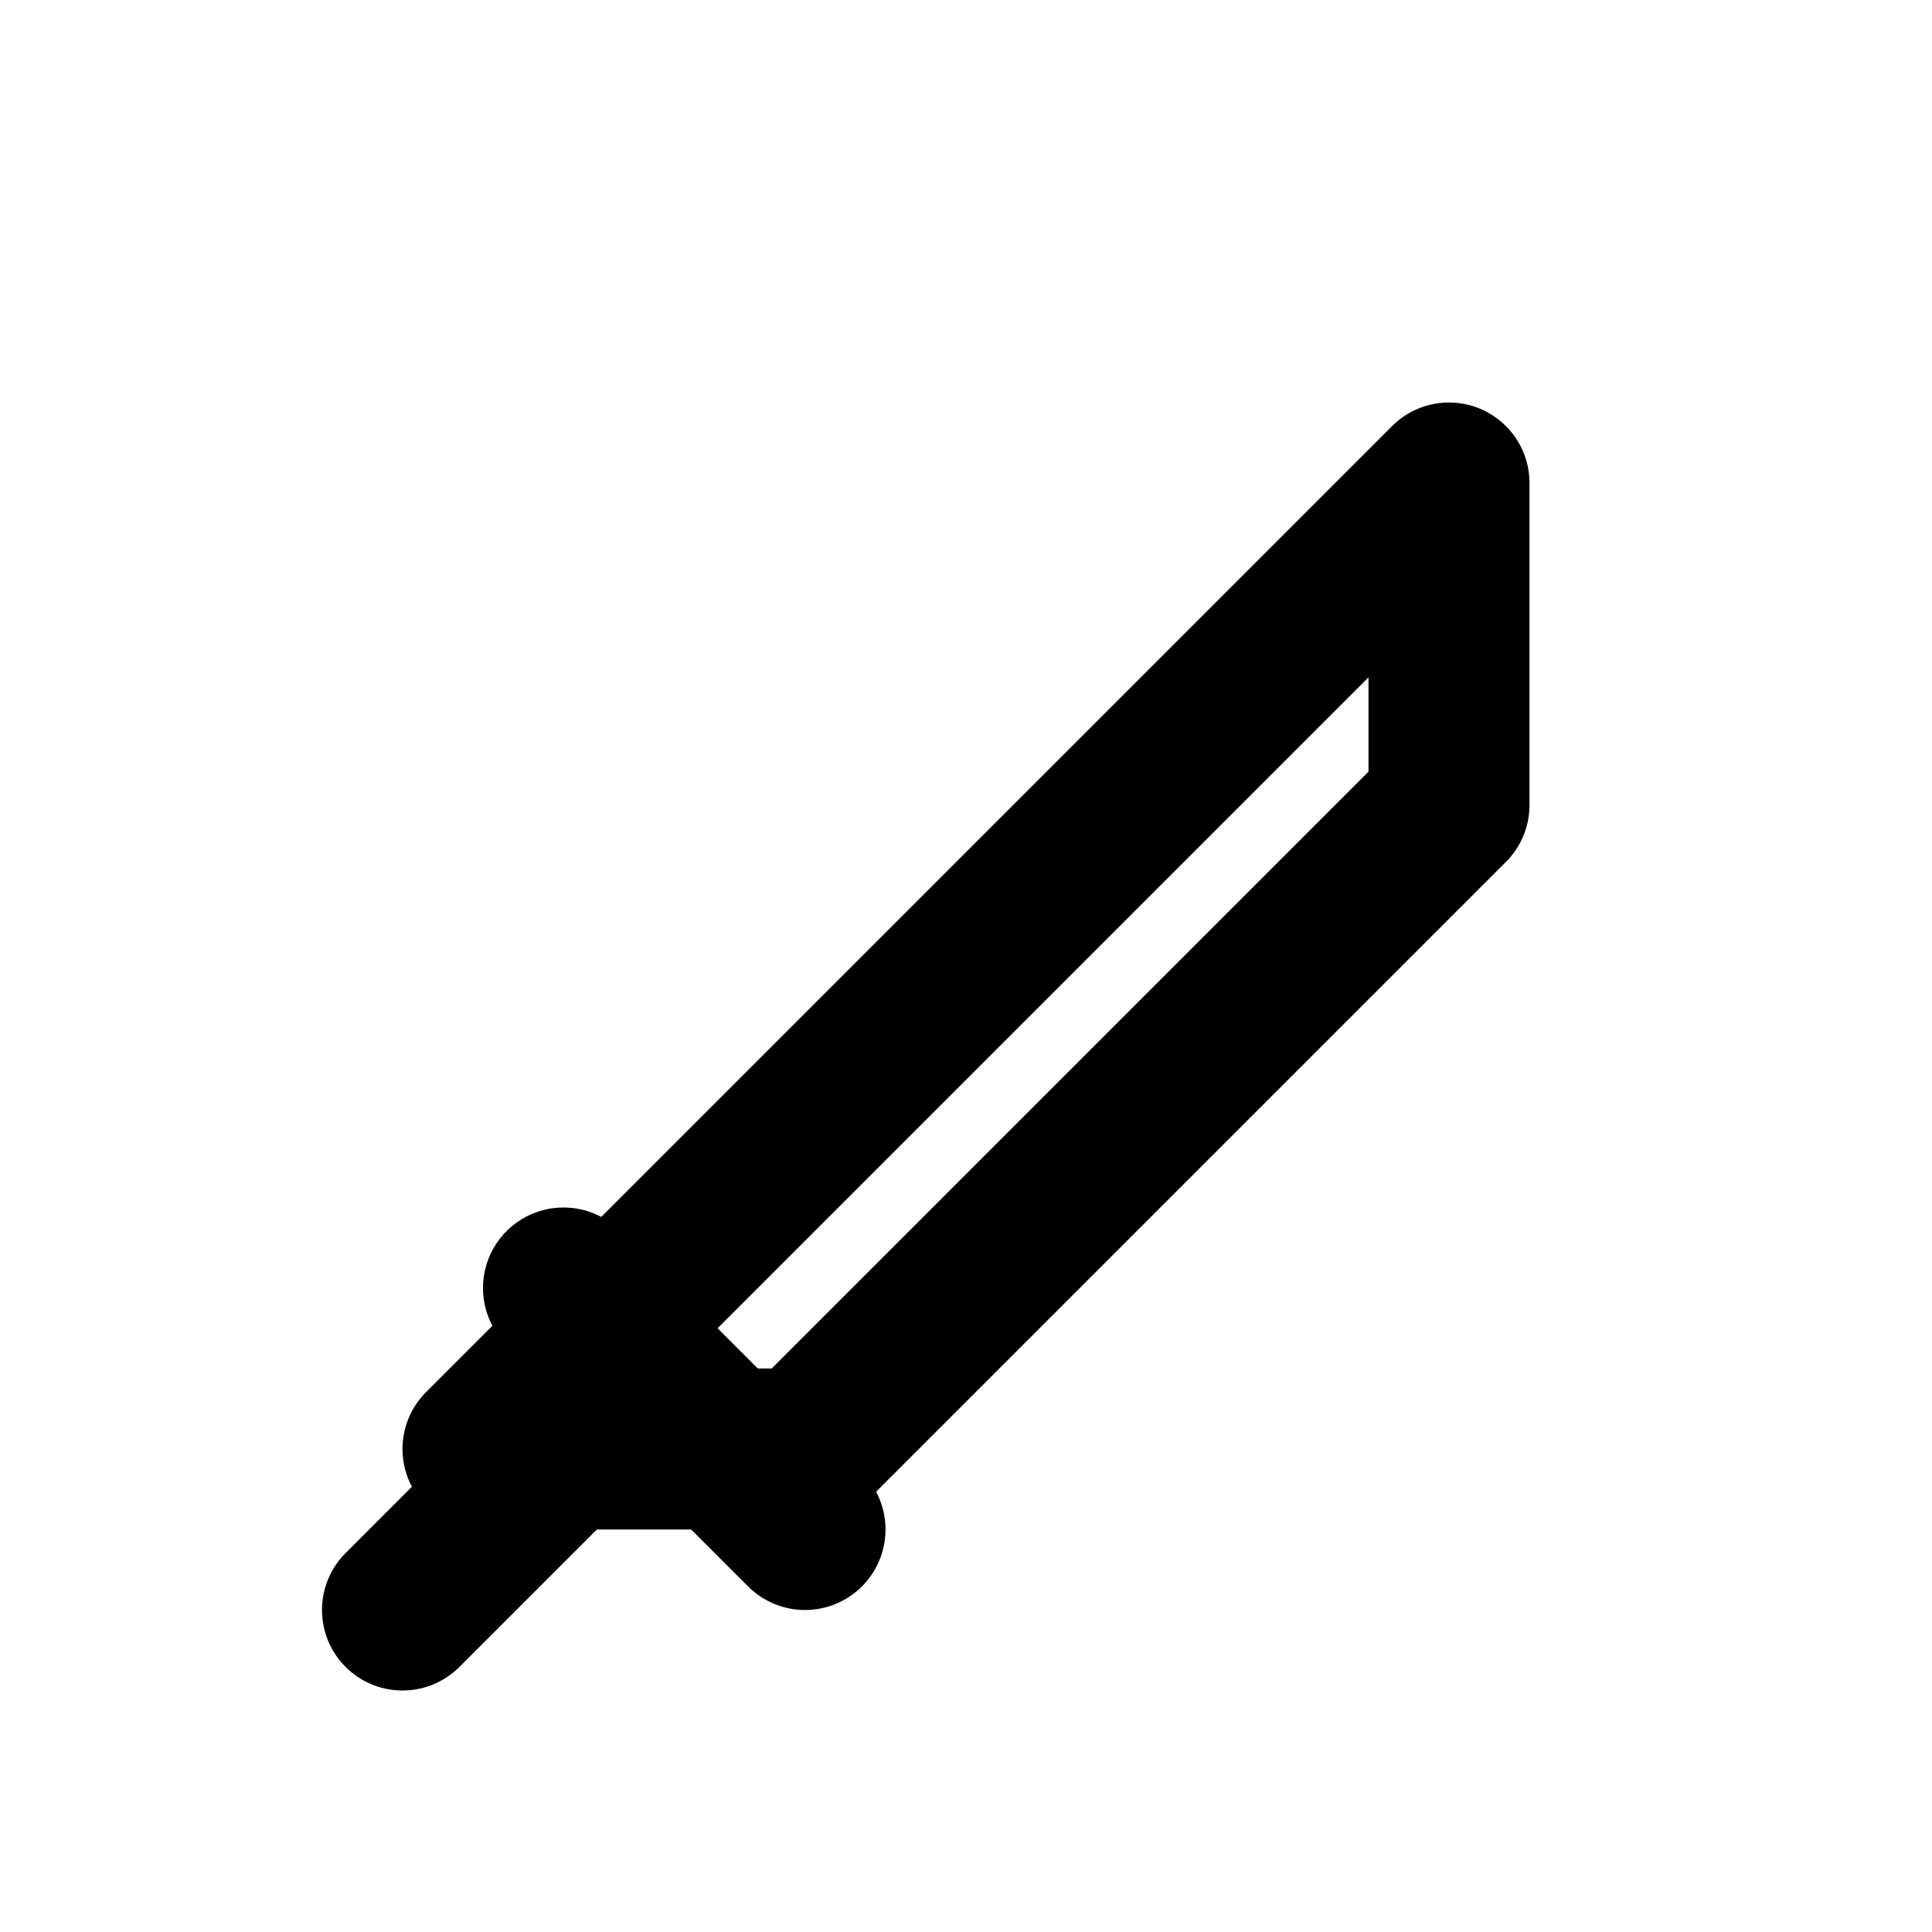
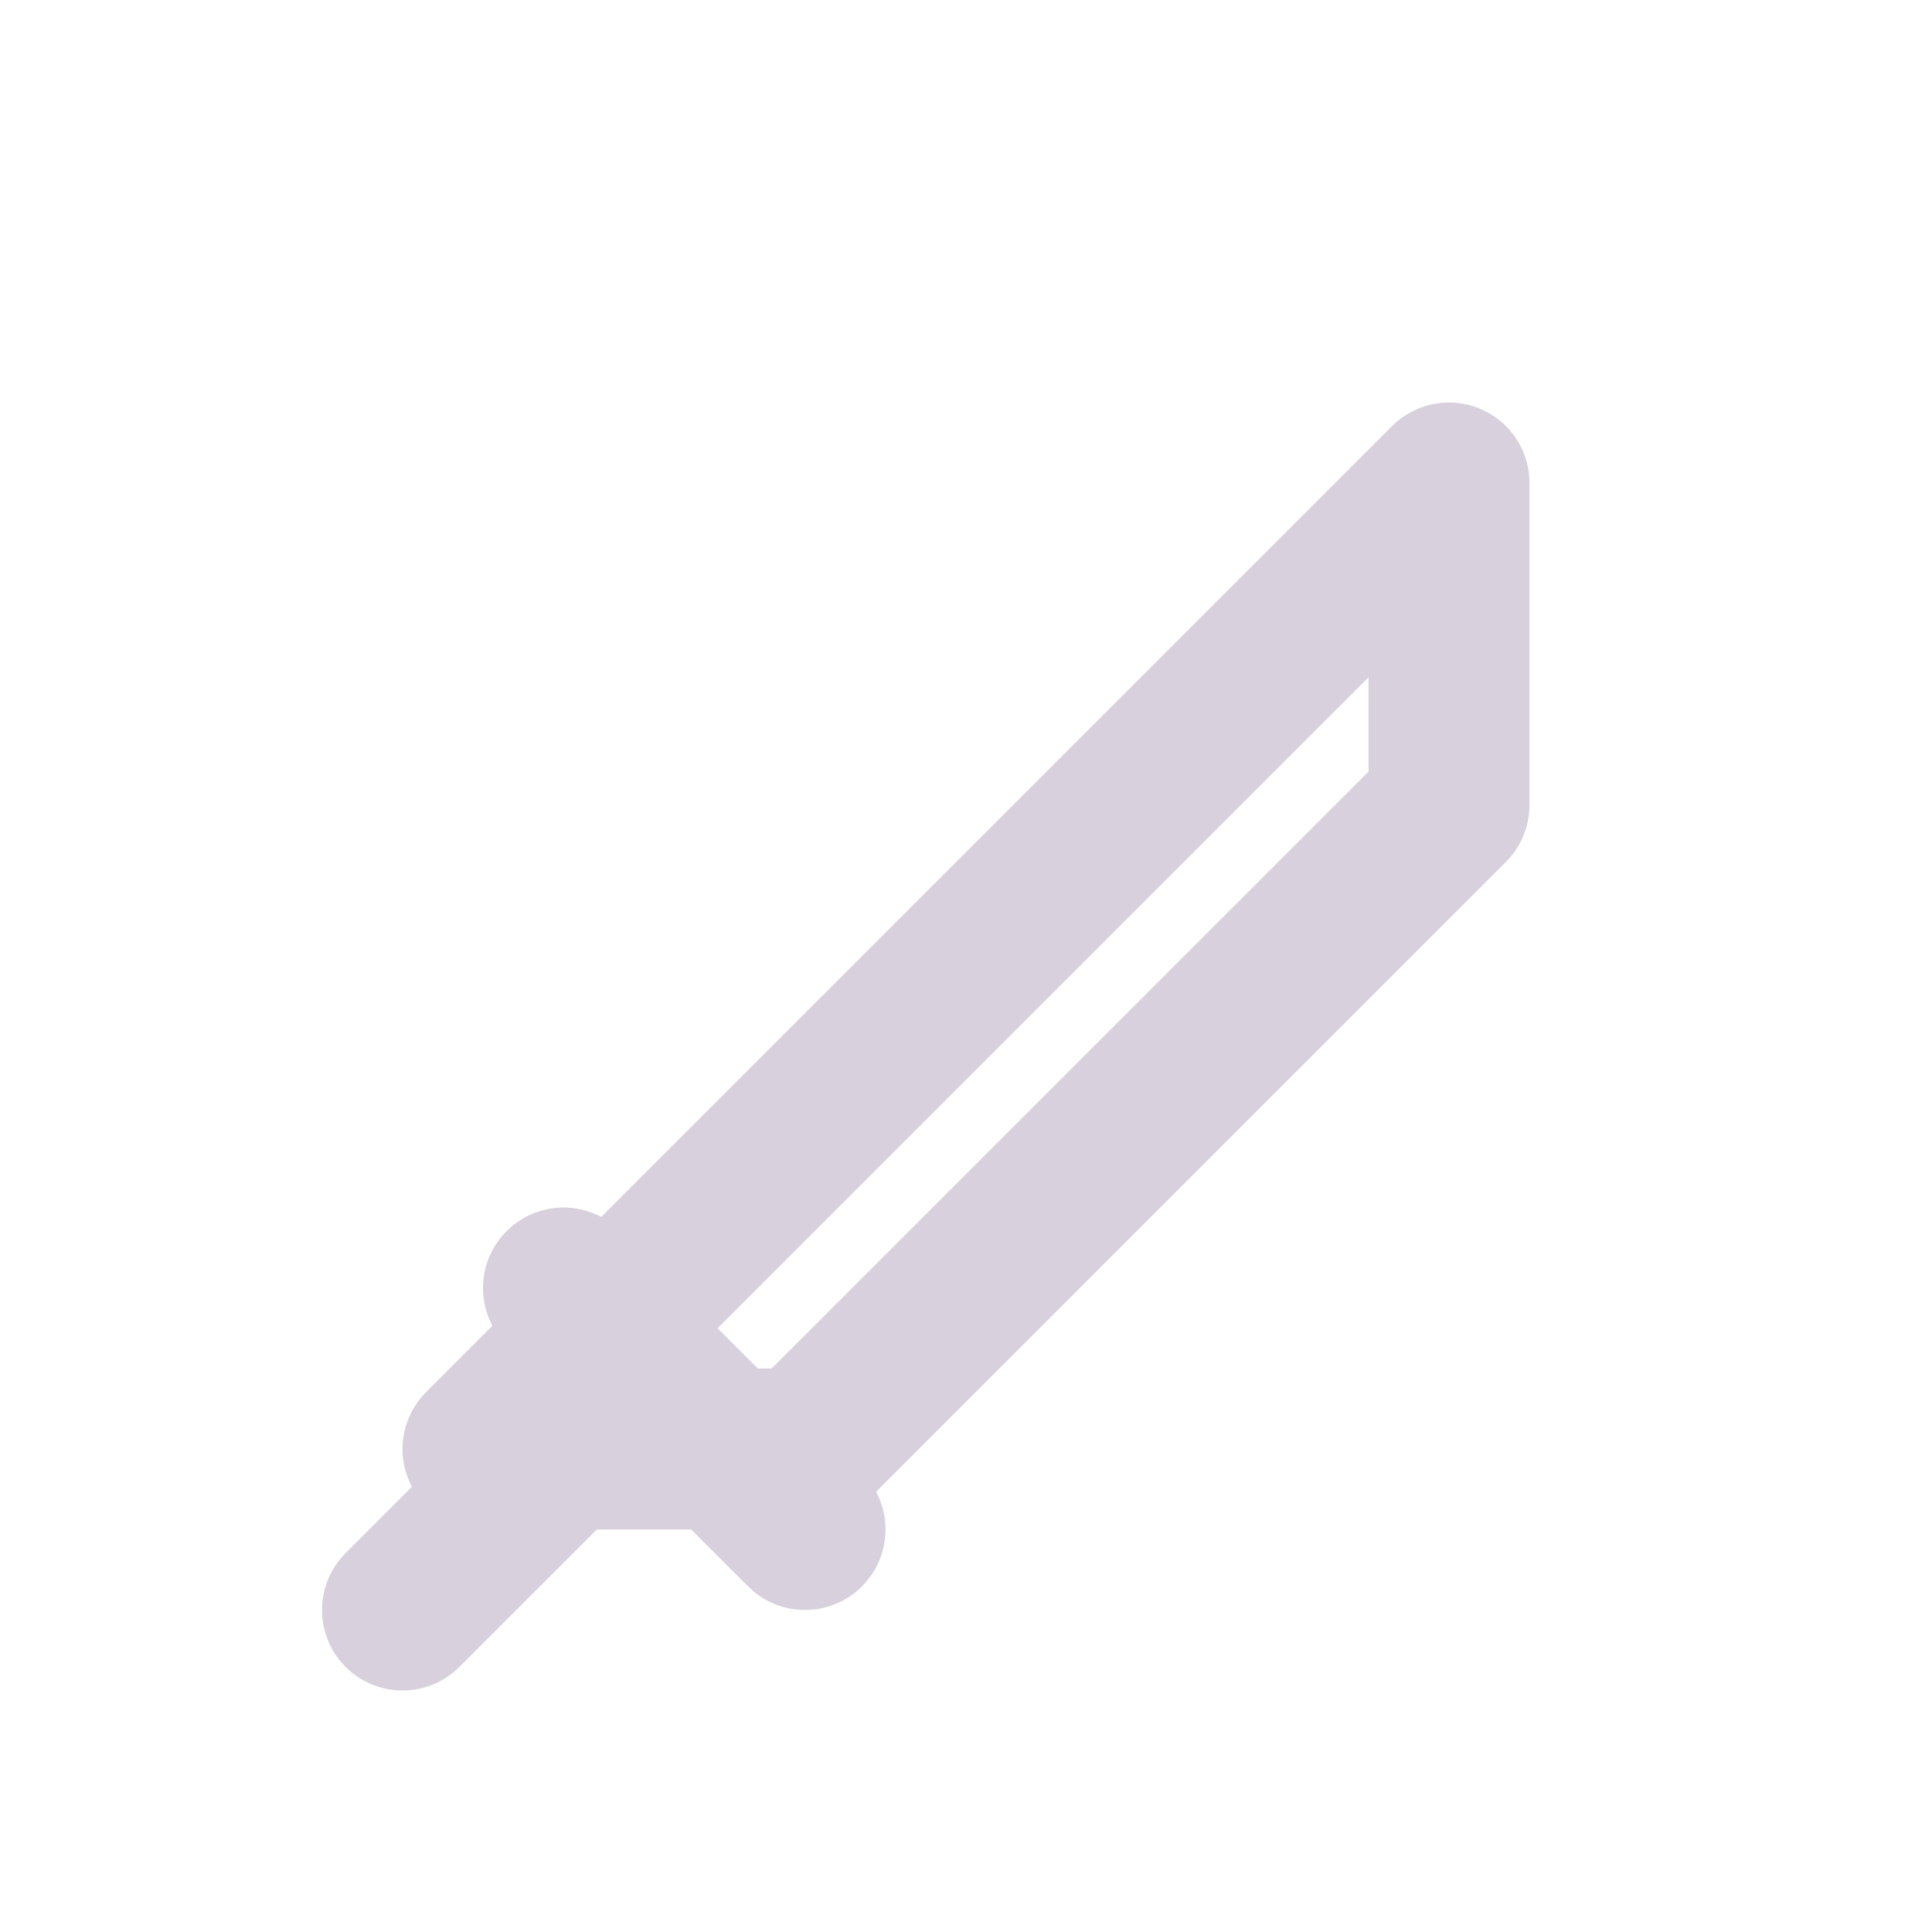
<svg xmlns="http://www.w3.org/2000/svg" viewBox="0 0 24 24">
-   <g fill="none" stroke="currentColor" stroke-width="2" stroke-linecap="round" stroke-linejoin="round">
+   <g fill="none" stroke="#d8d1dd" stroke-width="2" stroke-linecap="round" stroke-linejoin="round">
    <path d="M6 18l9-9 3-3 0 4-8 8z" />
    <path d="M7 16l3 3" />
    <path d="M5 20l2-2" />
  </g>
</svg>
